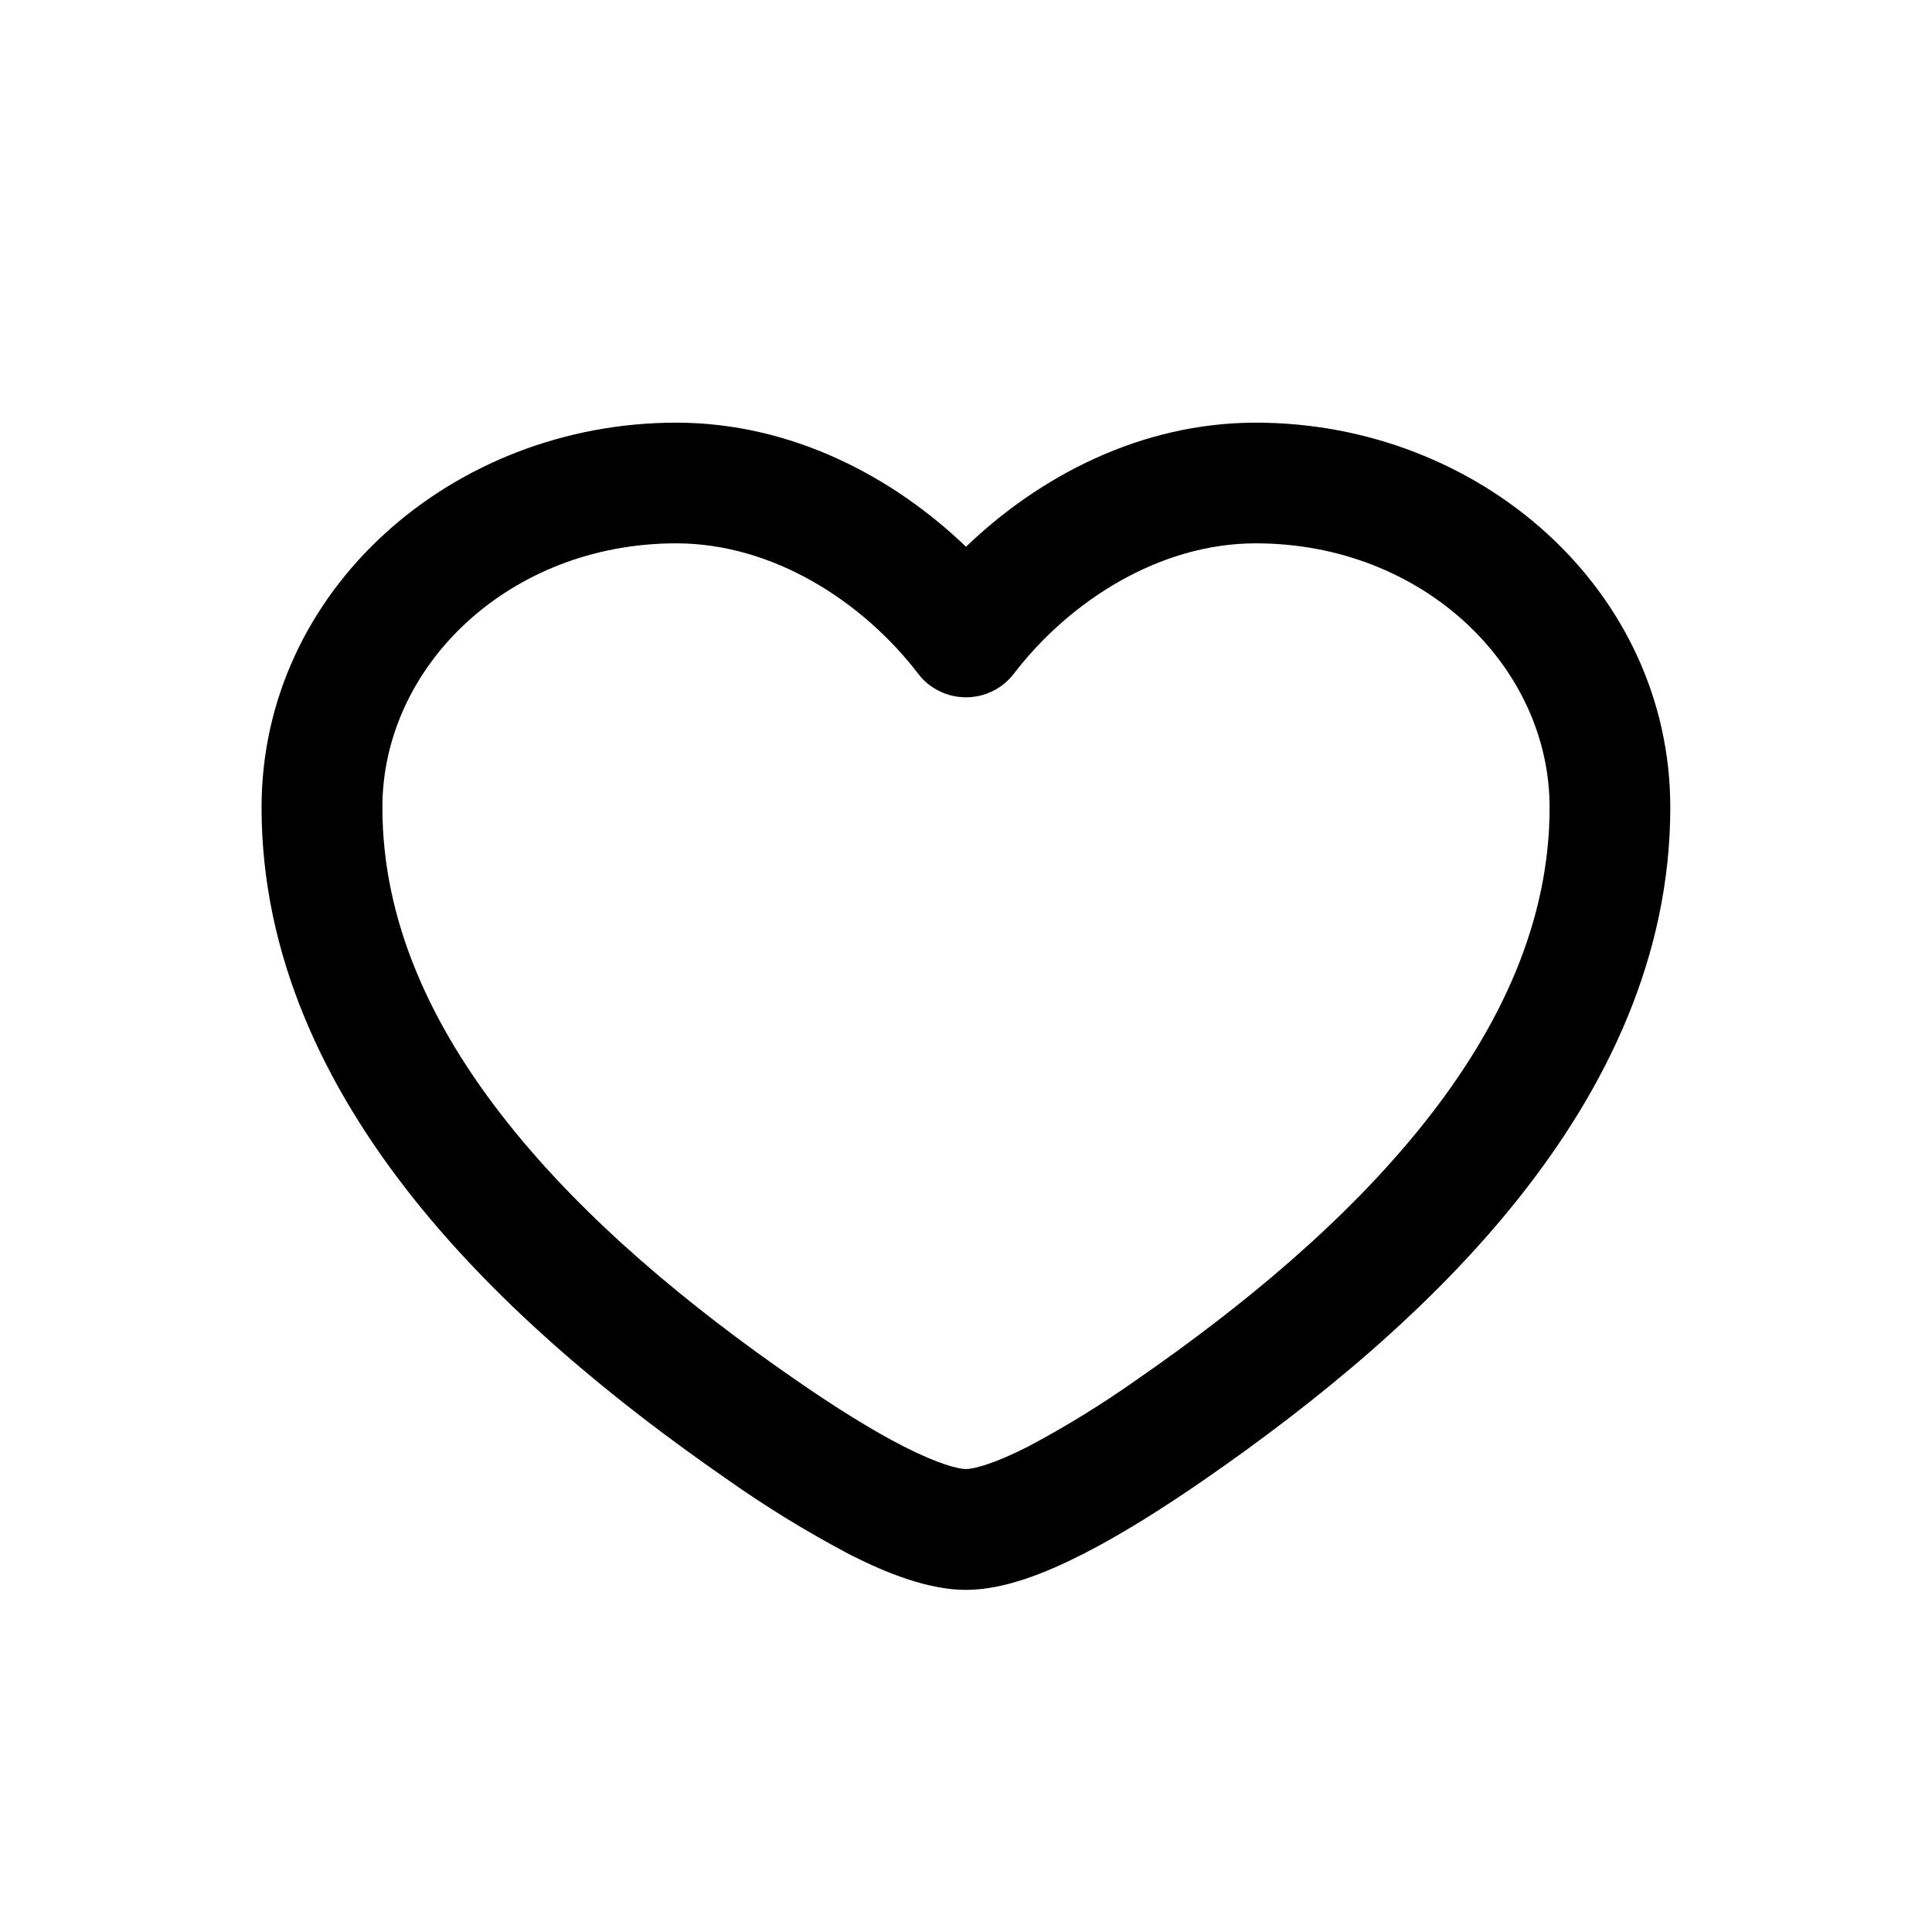
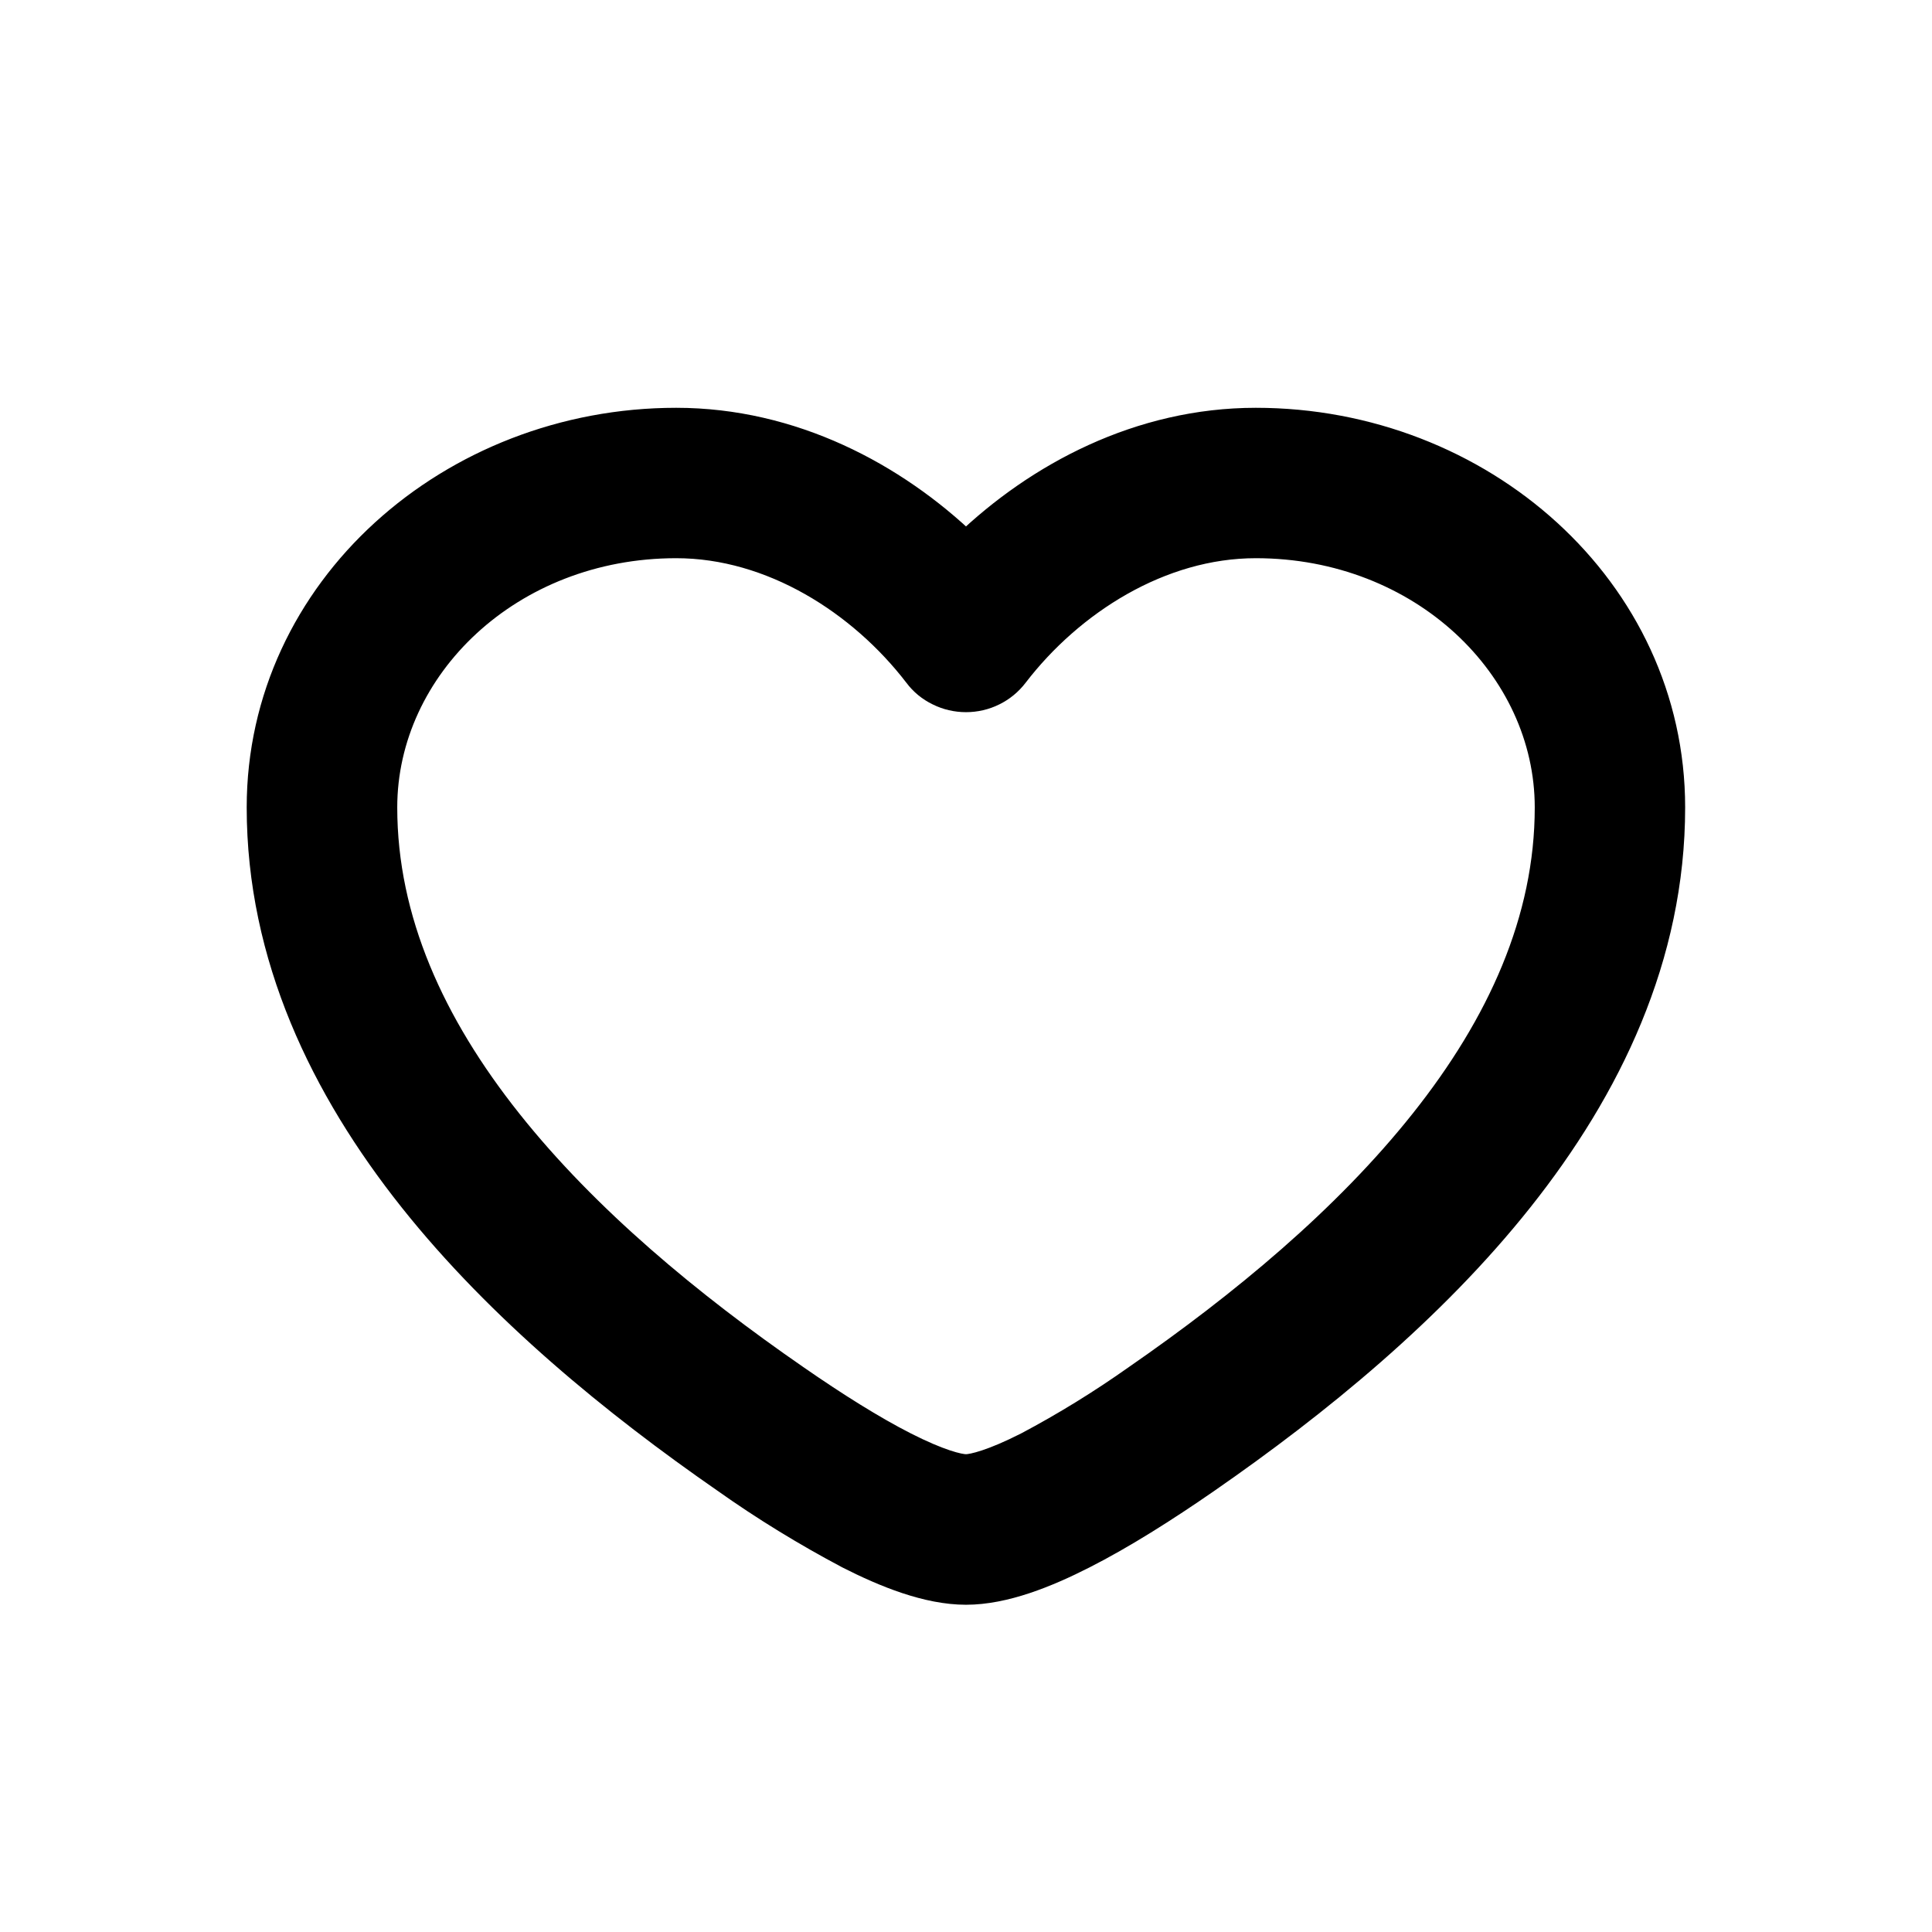
- <svg xmlns="http://www.w3.org/2000/svg" viewBox="0 0 13 13">
-   <path d="M1.76 5.433C1.76 3.97 3.044 2.844 4.55 2.844C5.326 2.844 6.01 3.208 6.5 3.679C6.99 3.208 7.673 2.844 8.45 2.844C9.956 2.844 11.239 3.97 11.239 5.433C11.239 6.435 10.812 7.316 10.22 8.061C9.63 8.804 8.856 9.435 8.116 9.948C7.833 10.144 7.547 10.325 7.285 10.458C7.039 10.583 6.757 10.698 6.5 10.698C6.243 10.698 5.96 10.583 5.714 10.458C5.427 10.306 5.149 10.136 4.884 9.948C4.144 9.435 3.371 8.804 2.78 8.061C2.188 7.316 1.76 6.435 1.76 5.433ZM4.55 3.656C3.423 3.656 2.573 4.485 2.573 5.433C2.573 6.193 2.896 6.901 3.416 7.555C3.937 8.211 4.638 8.79 5.347 9.28C5.615 9.466 5.867 9.624 6.083 9.734C6.315 9.852 6.449 9.885 6.5 9.885C6.55 9.885 6.685 9.852 6.917 9.734C7.172 9.599 7.418 9.447 7.654 9.28C8.362 8.79 9.063 8.211 9.584 7.555C10.104 6.901 10.427 6.193 10.427 5.433C10.427 4.485 9.576 3.656 8.45 3.656C7.803 3.656 7.199 4.042 6.822 4.533C6.784 4.583 6.735 4.623 6.68 4.65C6.624 4.678 6.562 4.692 6.5 4.692C6.438 4.692 6.376 4.678 6.32 4.65C6.264 4.623 6.215 4.583 6.178 4.533C5.801 4.042 5.197 3.656 4.55 3.656Z" />
+ <svg xmlns="http://www.w3.org/2000/svg" width="13" height="13" viewBox="0 0 13 13" fill="none">
+   <path fill-rule="evenodd" clip-rule="evenodd" d="M1.76 5.433C1.76 3.97 3.044 2.844 4.55 2.844C5.326 2.844 6.01 3.208 6.5 3.679C6.99 3.208 7.673 2.844 8.45 2.844C9.956 2.844 11.239 3.97 11.239 5.433C11.239 6.435 10.812 7.316 10.22 8.061C9.63 8.804 8.856 9.435 8.116 9.948C7.833 10.144 7.547 10.325 7.285 10.458C7.039 10.583 6.757 10.698 6.5 10.698C6.243 10.698 5.96 10.583 5.714 10.458C5.427 10.306 5.149 10.136 4.884 9.948C4.144 9.435 3.371 8.804 2.78 8.061C2.188 7.316 1.76 6.435 1.76 5.433ZM4.55 3.656C3.423 3.656 2.573 4.485 2.573 5.433C2.573 6.193 2.896 6.901 3.416 7.555C3.937 8.211 4.638 8.79 5.347 9.28C5.615 9.466 5.867 9.624 6.083 9.734C6.315 9.852 6.449 9.885 6.5 9.885C6.55 9.885 6.685 9.852 6.917 9.734C7.172 9.599 7.418 9.447 7.654 9.28C8.362 8.79 9.063 8.211 9.584 7.555C10.104 6.901 10.427 6.193 10.427 5.433C10.427 4.485 9.576 3.656 8.45 3.656C7.803 3.656 7.199 4.042 6.822 4.533C6.784 4.583 6.735 4.623 6.68 4.65C6.624 4.678 6.562 4.692 6.5 4.692C6.438 4.692 6.376 4.678 6.32 4.65C6.264 4.623 6.215 4.583 6.178 4.533C5.801 4.042 5.197 3.656 4.55 3.656Z" fill="black" stroke="black" stroke-width="0.2" />
</svg>
